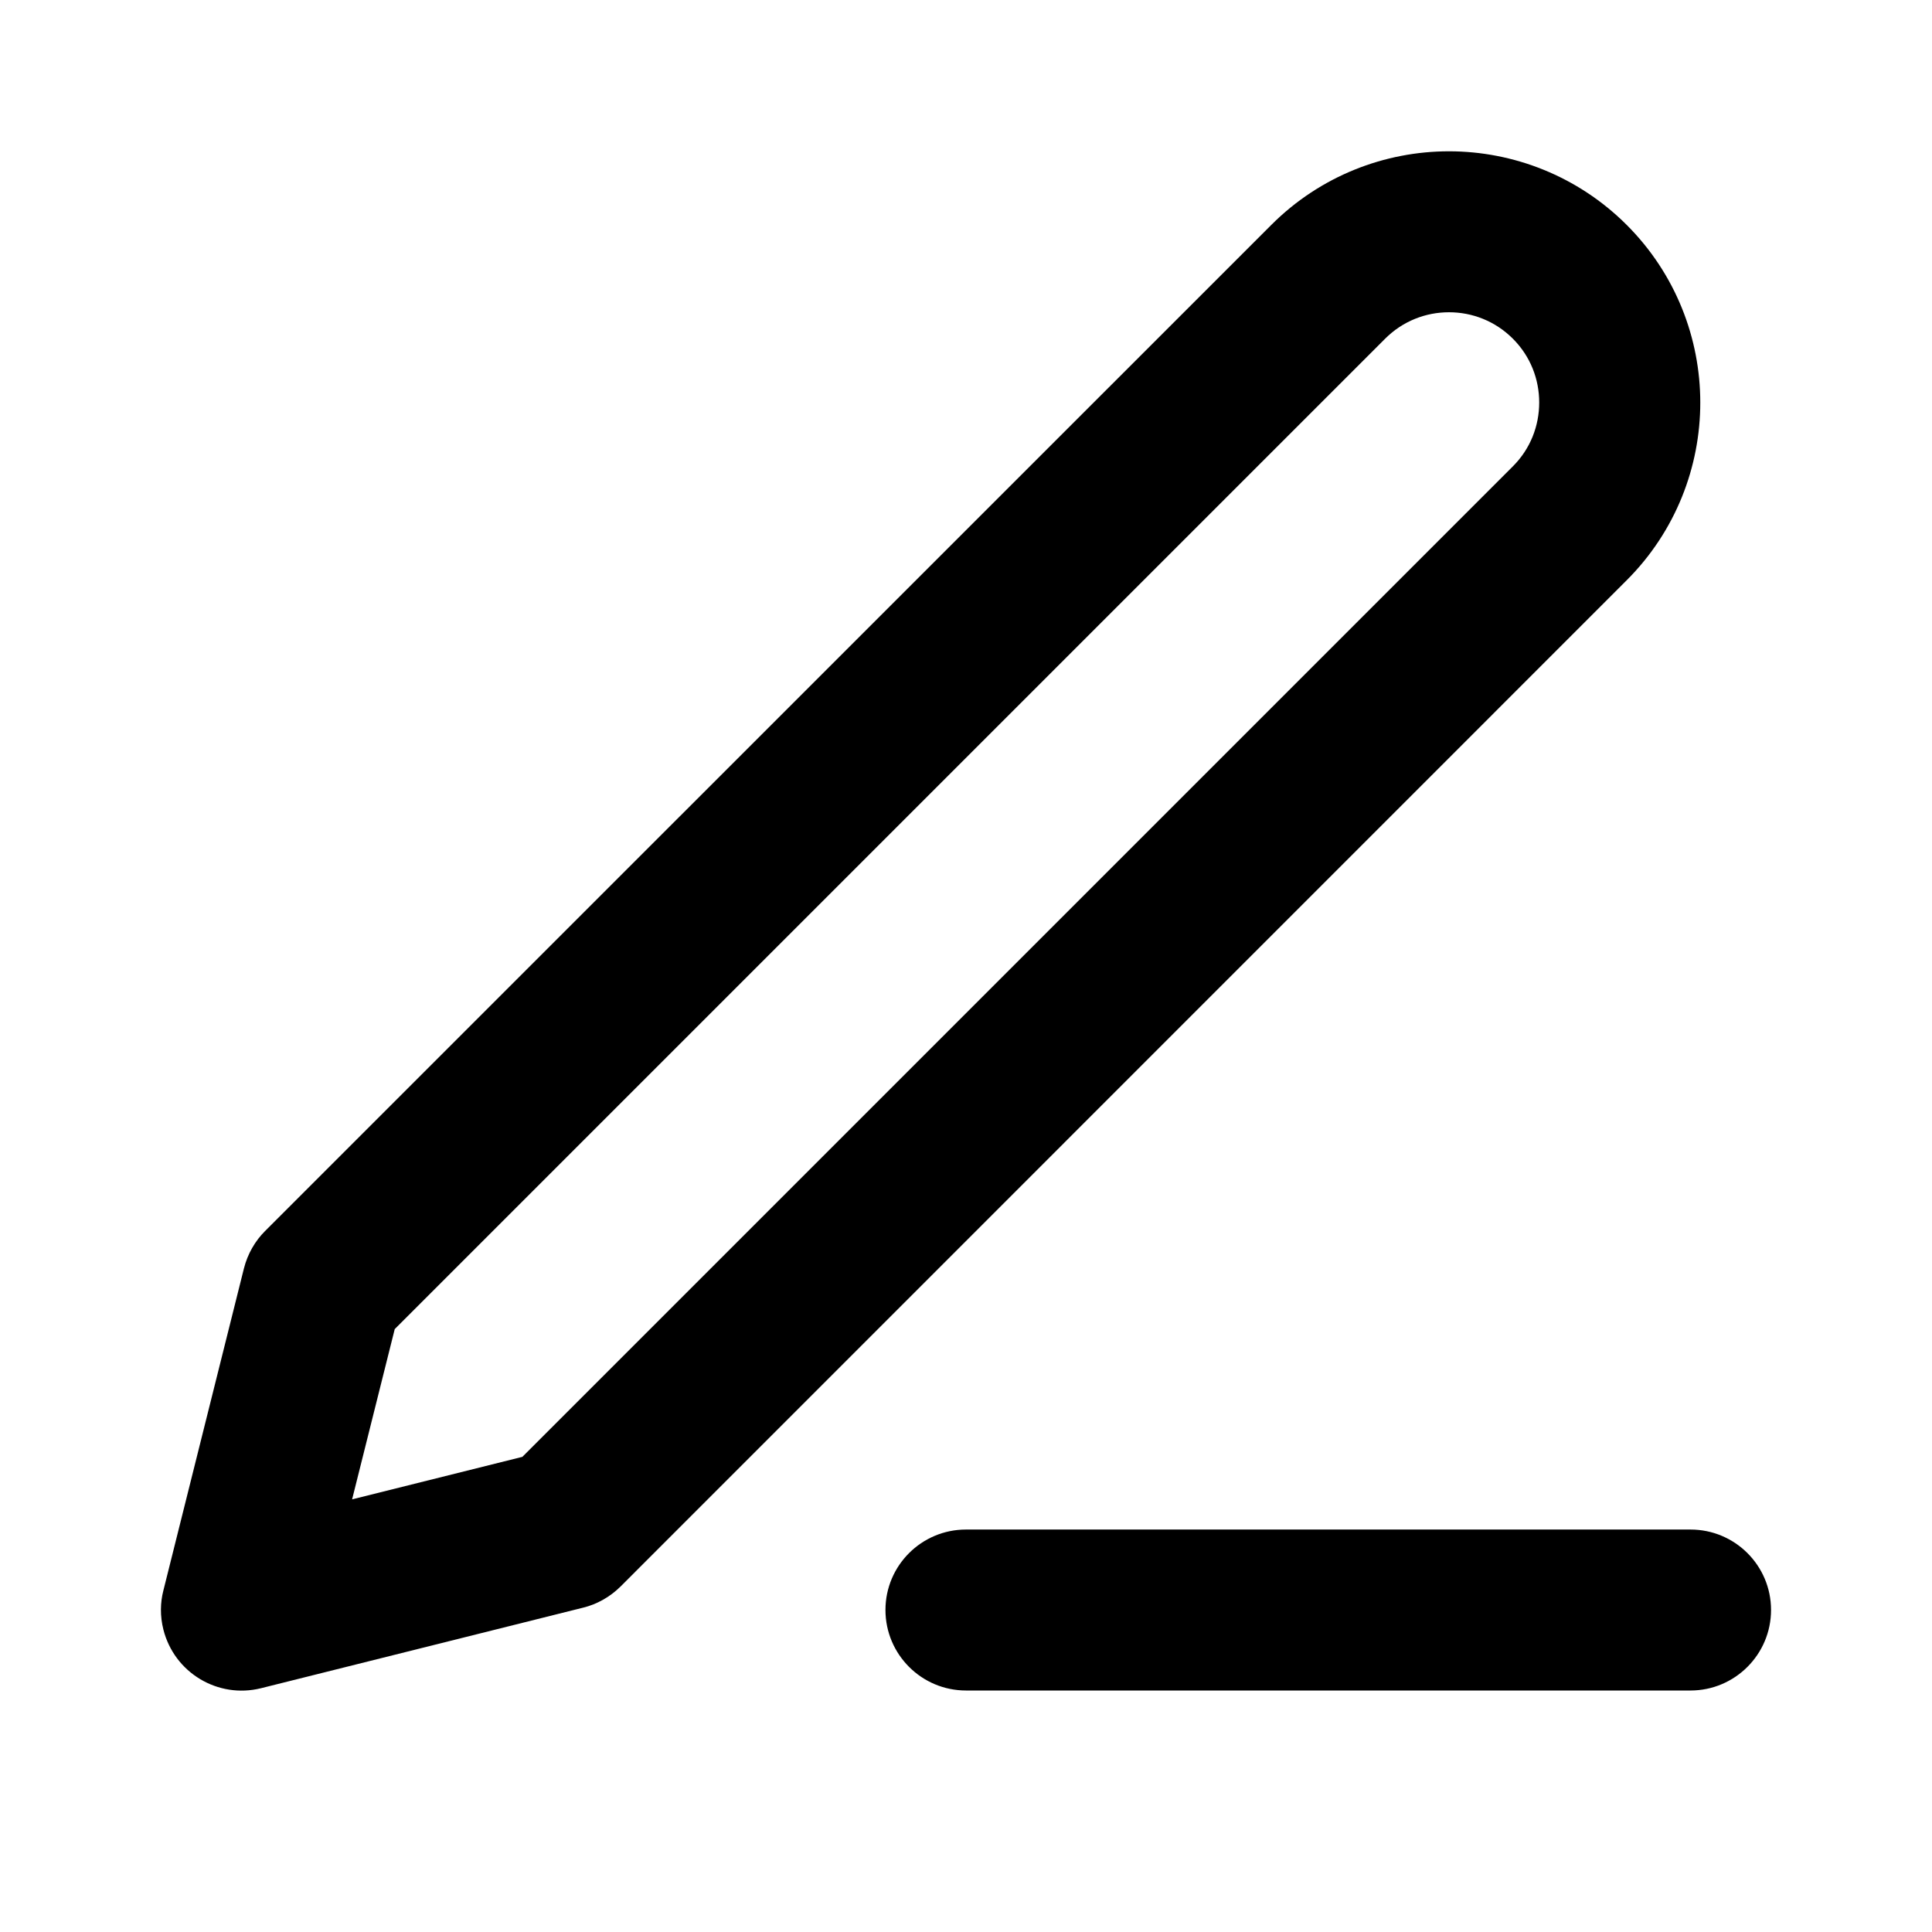
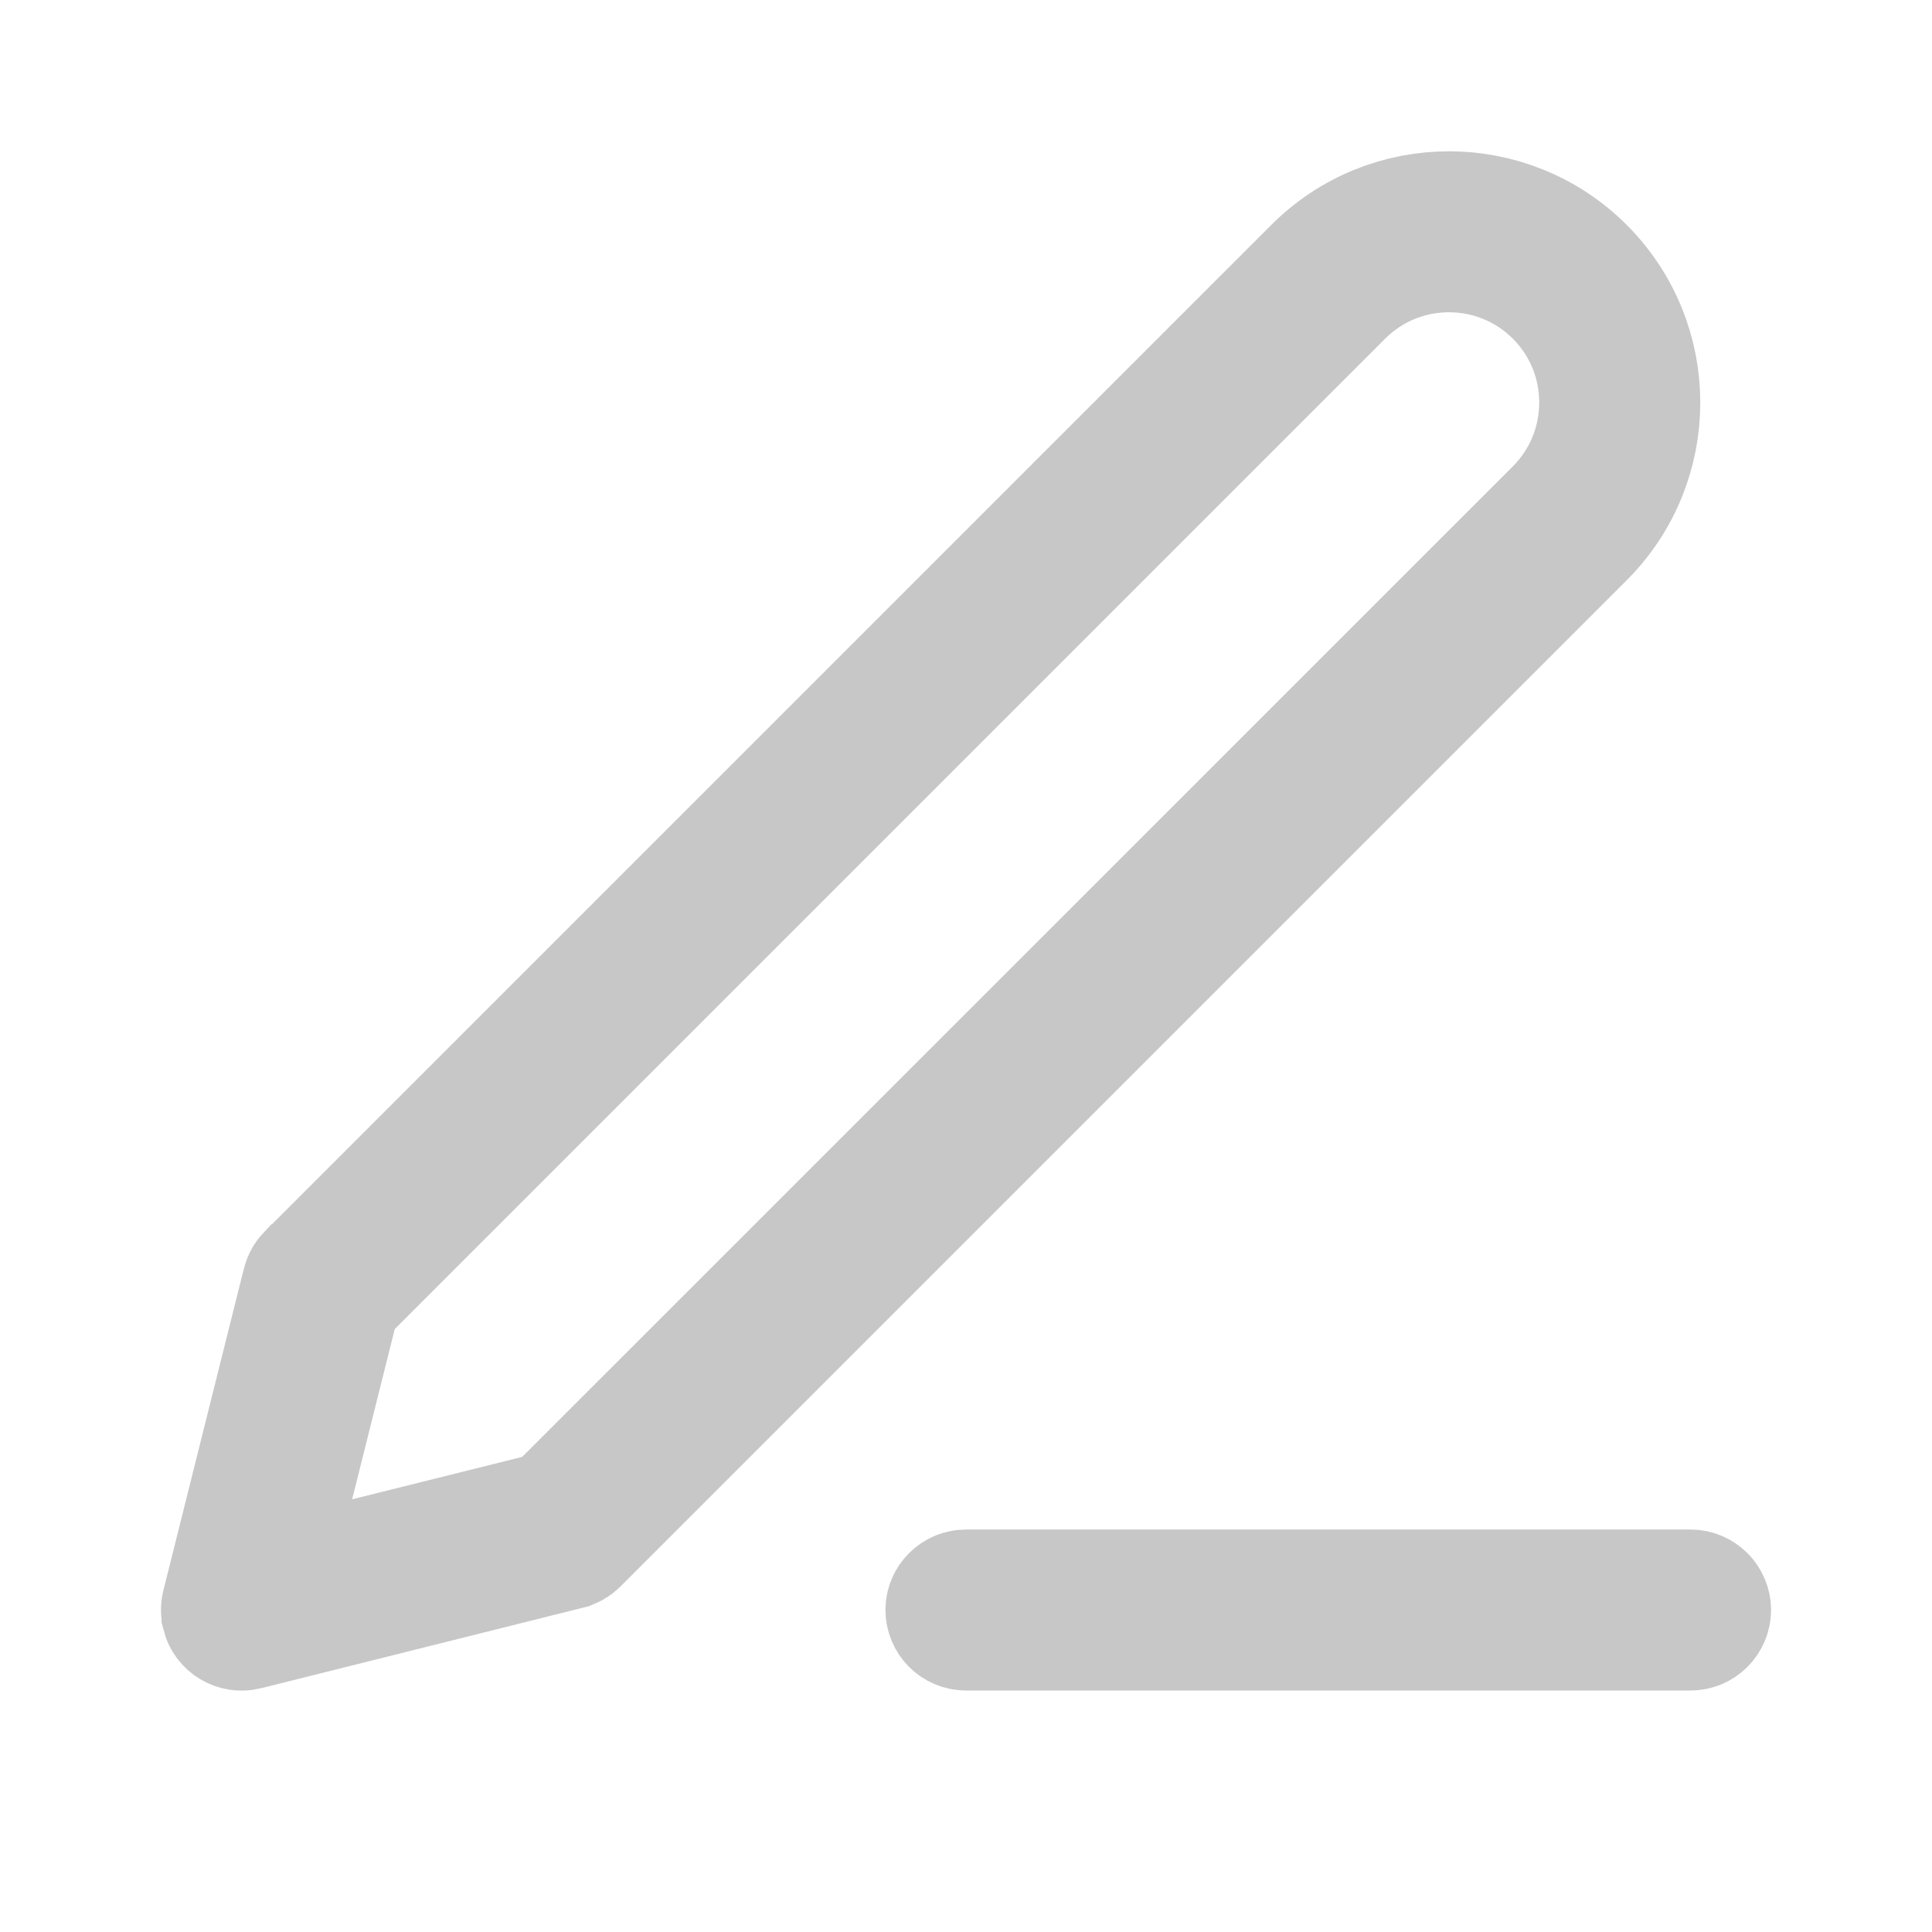
<svg xmlns="http://www.w3.org/2000/svg" width="16" height="16" viewBox="0 0 16 16" fill="none">
-   <path d="M8 14H14C14.368 14 14.667 13.701 14.667 13.333C14.667 12.965 14.368 12.667 14 12.667H8C7.632 12.667 7.333 12.965 7.333 13.333C7.333 13.701 7.632 14 8 14ZM10.529 1.862L2.195 10.195C2.114 10.276 2.051 10.382 2.02 10.505L1.353 13.172C1.327 13.272 1.325 13.384 1.353 13.495C1.443 13.853 1.805 14.07 2.162 13.981L4.829 13.314C4.94 13.287 5.049 13.228 5.139 13.139L13.472 4.805C13.878 4.399 14.081 3.865 14.081 3.334C14.081 2.803 13.878 2.269 13.472 1.863C13.066 1.457 12.531 1.253 12 1.253C11.469 1.253 10.935 1.456 10.529 1.862ZM11.471 2.805C11.617 2.659 11.807 2.586 12 2.586C12.193 2.586 12.383 2.659 12.529 2.805C12.675 2.951 12.747 3.141 12.747 3.333C12.747 3.526 12.675 3.716 12.529 3.862L4.326 12.065L2.916 12.417L3.269 11.007L11.471 2.805Z" fill="black" />
+   <path d="M2.547 10.55L2.549 10.549L10.882 2.216C11.191 1.907 11.596 1.753 12 1.753C12.404 1.753 12.81 1.908 13.118 2.216C13.427 2.525 13.581 2.93 13.581 3.334C13.581 3.738 13.427 4.143 13.118 4.452L4.786 12.784C4.786 12.784 4.786 12.784 4.786 12.784C4.761 12.809 4.734 12.822 4.709 12.828L4.707 12.829L2.041 13.496C1.951 13.518 1.861 13.464 1.838 13.374L1.838 13.373C1.831 13.344 1.832 13.317 1.837 13.298L1.838 13.293L2.505 10.627L2.505 10.626C2.513 10.594 2.529 10.569 2.547 10.55ZM4.447 12.55L4.582 12.516L4.679 12.418L12.882 4.216C13.126 3.972 13.247 3.653 13.247 3.333C13.247 3.014 13.126 2.695 12.882 2.451C12.639 2.208 12.32 2.086 12 2.086C11.68 2.086 11.361 2.208 11.118 2.451L2.915 10.654L2.817 10.752L2.784 10.886L2.431 12.296L2.229 13.105L3.037 12.902L4.447 12.55ZM14 13.5H8C7.908 13.5 7.833 13.425 7.833 13.333C7.833 13.242 7.908 13.167 8 13.167H14C14.092 13.167 14.167 13.242 14.167 13.333C14.167 13.425 14.092 13.5 14 13.5Z" fill="#A5A6AD" fill-opacity="0.8" stroke="#C7C7C7" />
</svg>
